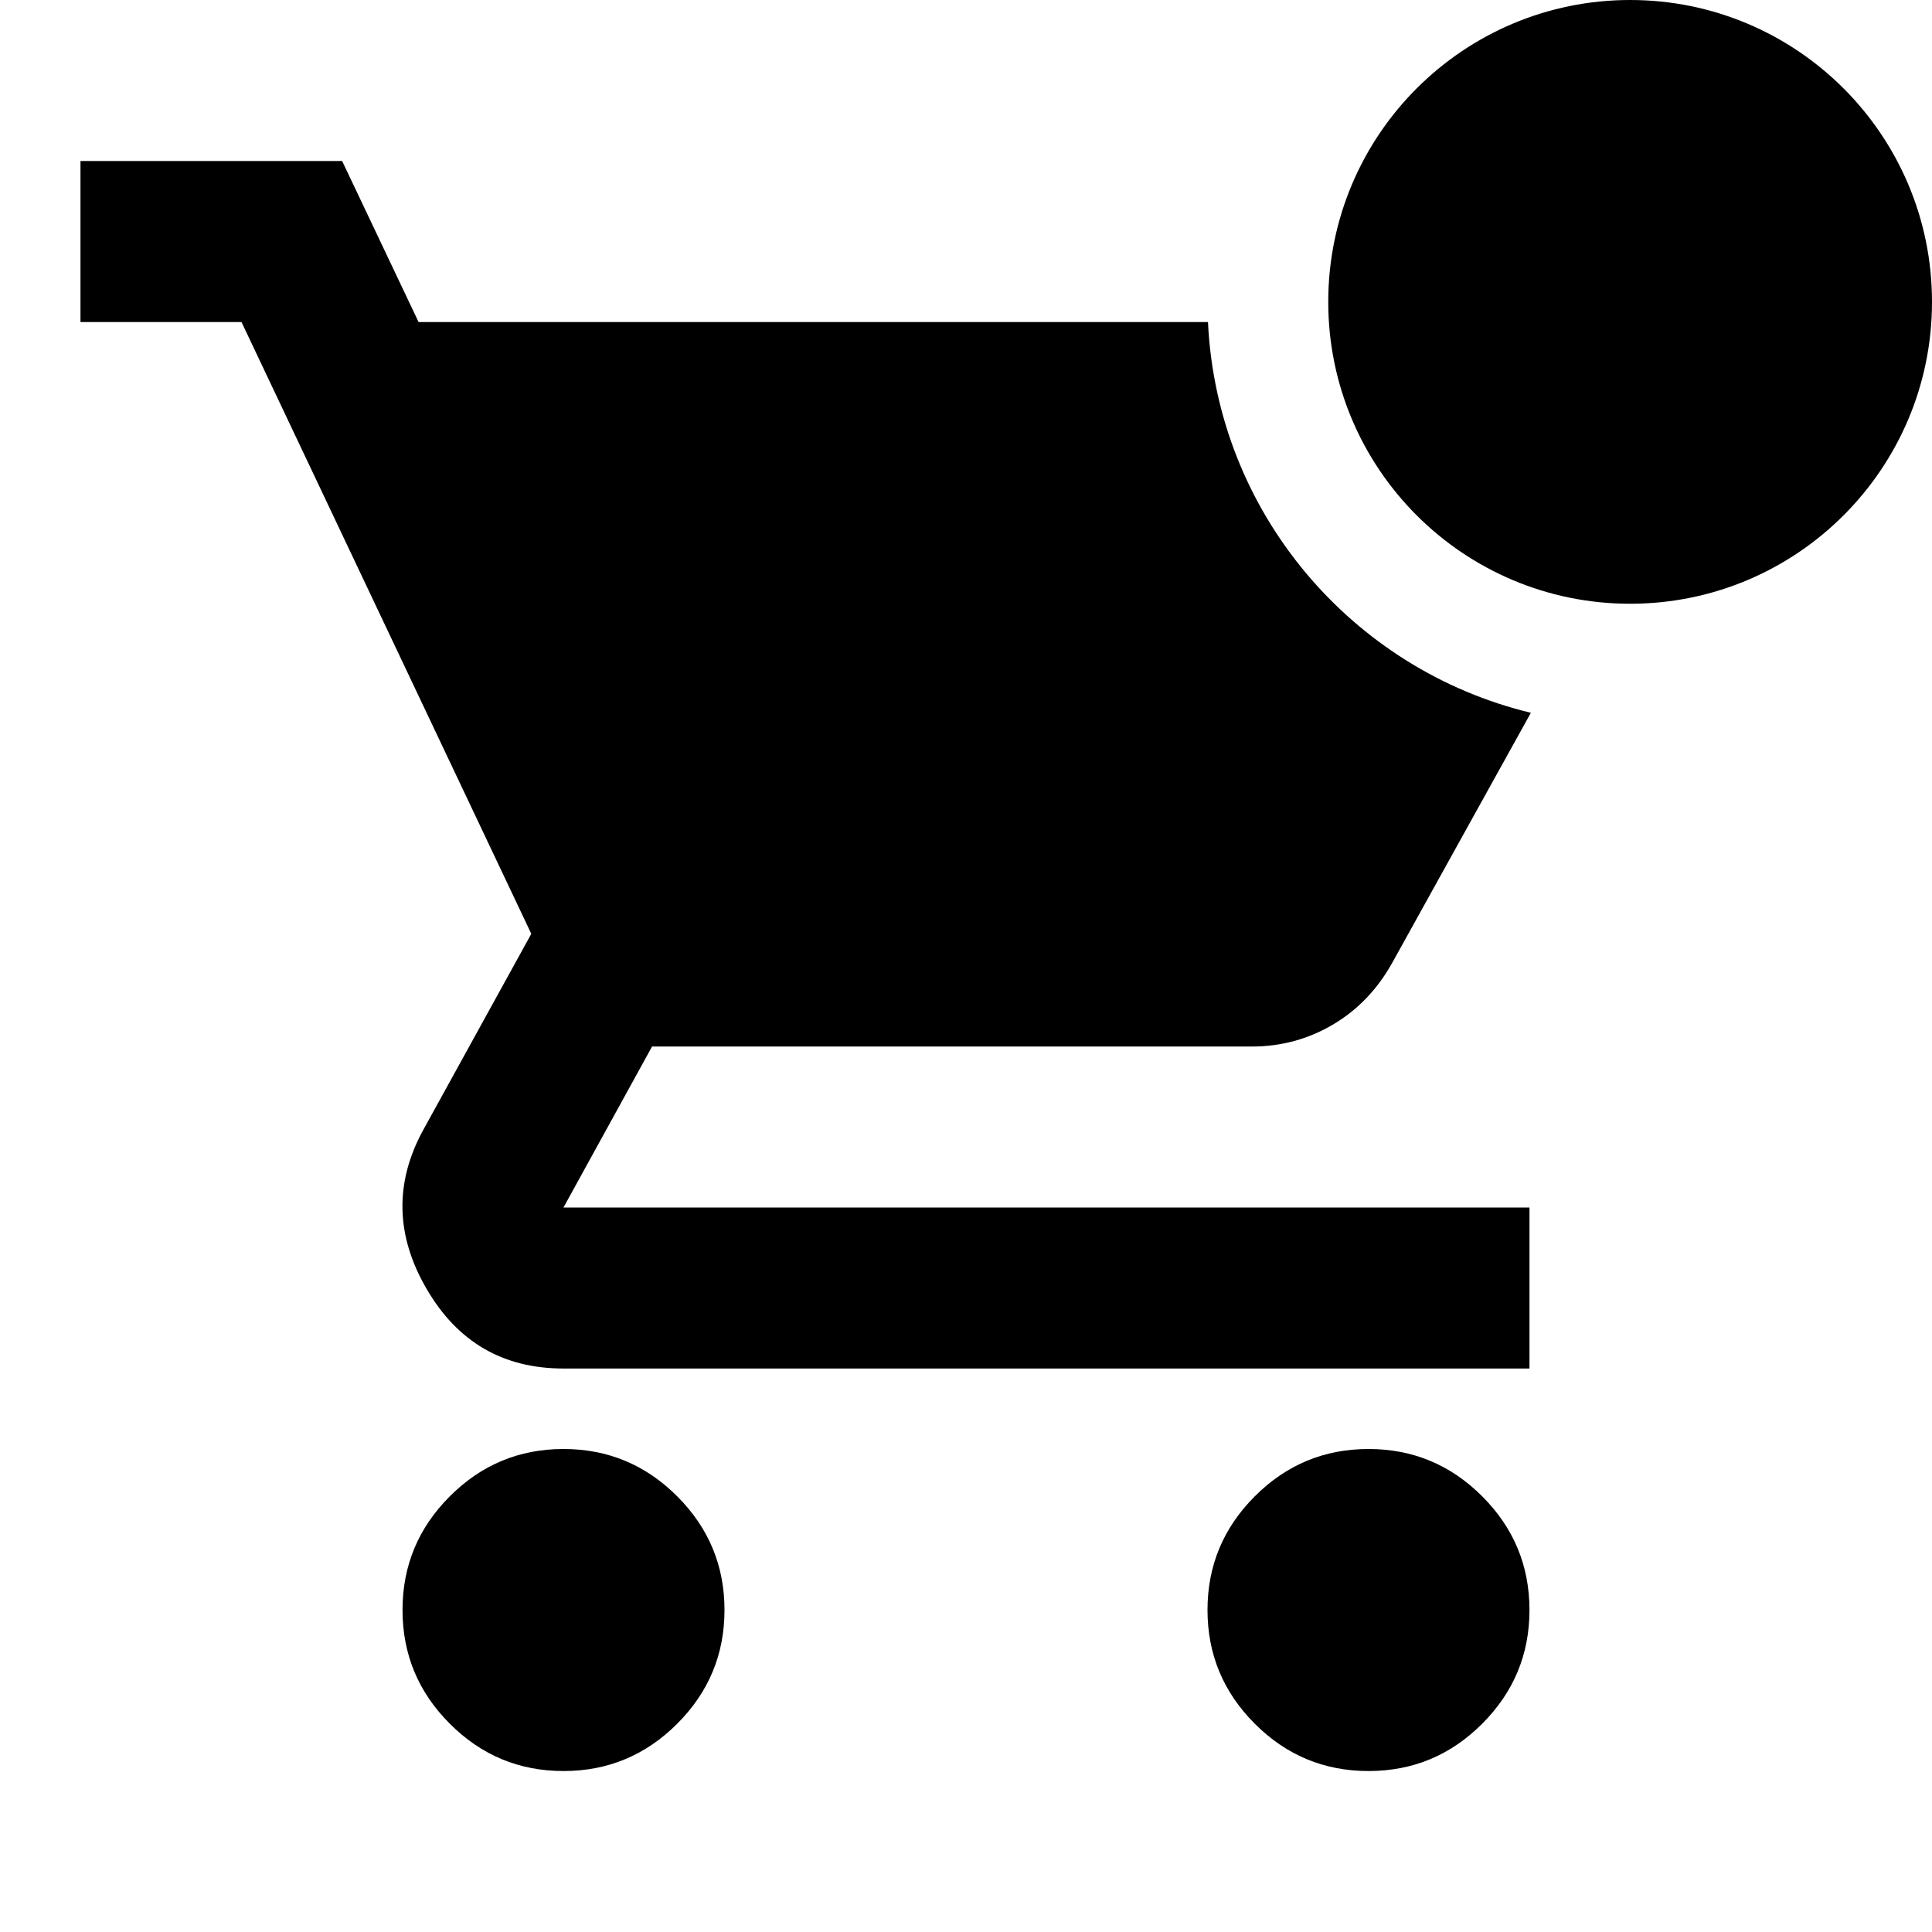
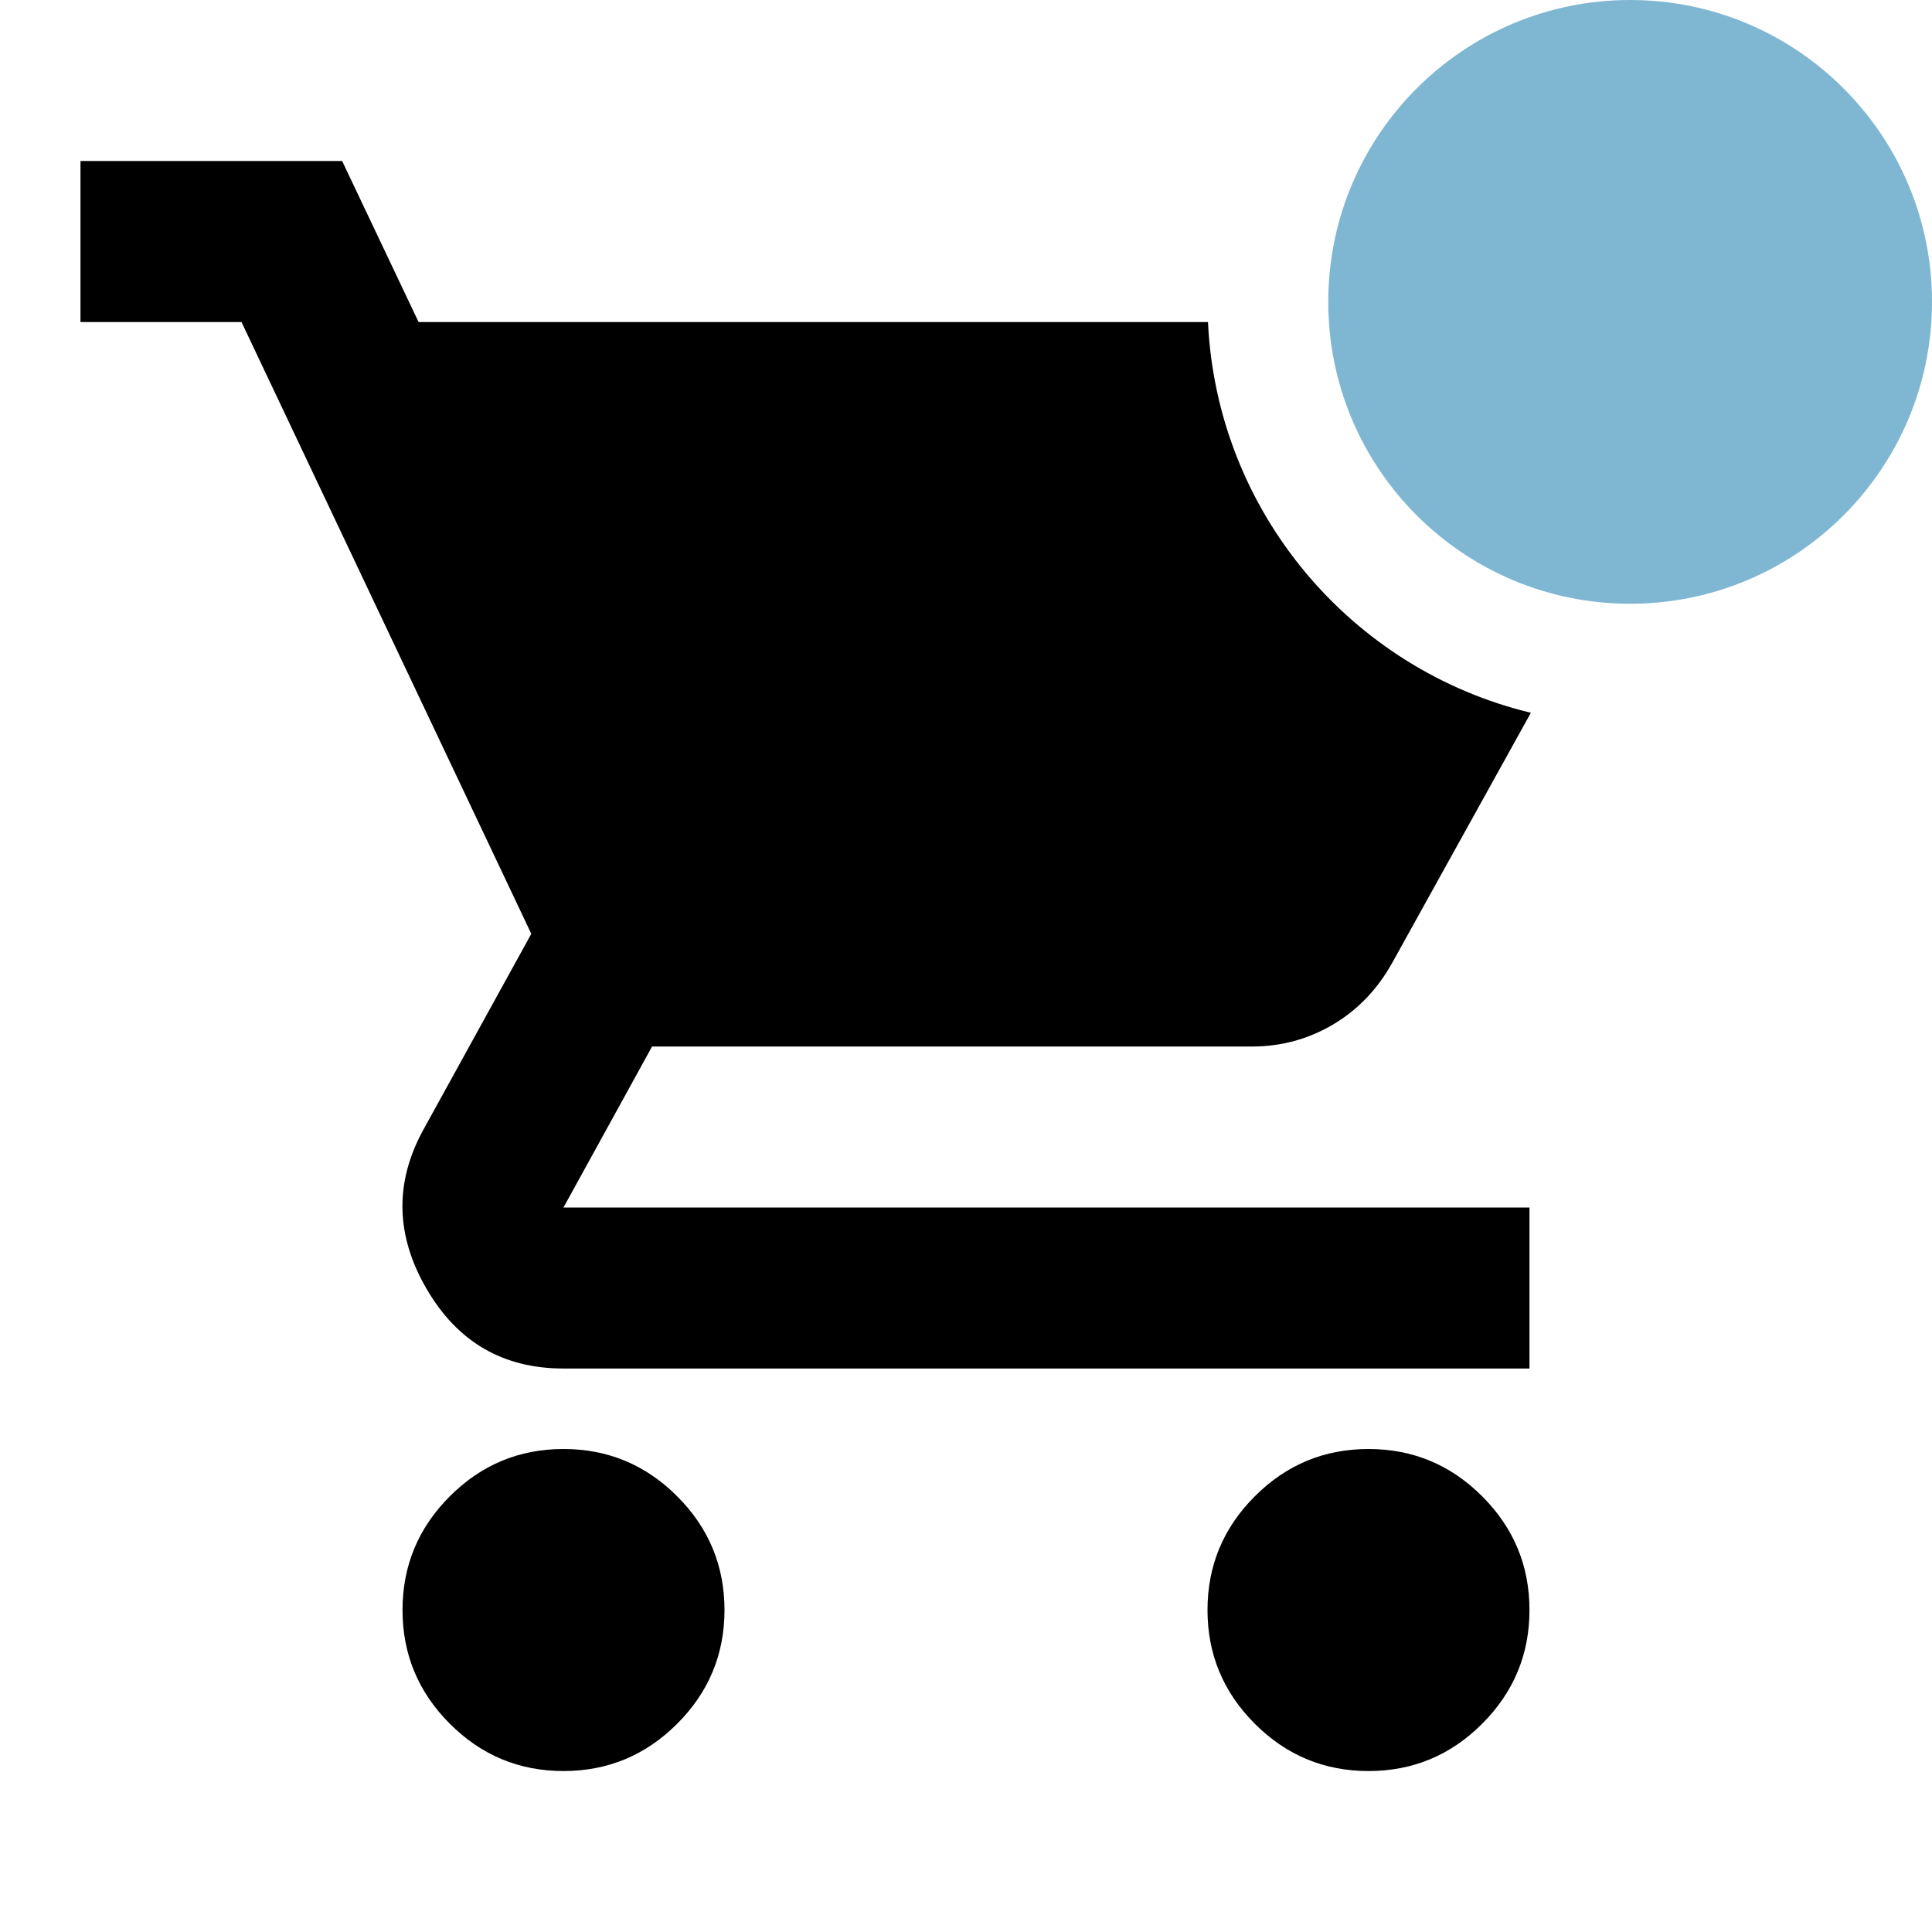
<svg xmlns="http://www.w3.org/2000/svg" viewBox="0 0 32 32" fill="none">
  <path fill-rule="evenodd" clip-rule="evenodd" d="M25.356 11.806C22.387 11.091 20.156 8.485 20.008 5.334H6.933L5.667 2.667H1.333V5.334H4L8.8 15.467L7 18.734C6.533 19.6 6.555 20.473 7.067 21.35C7.578 22.228 8.333 22.667 9.333 22.667H25.333V20H9.333L10.8 17.334H20.733C21.222 17.334 21.672 17.211 22.083 16.967C22.494 16.723 22.822 16.378 23.067 15.934L25.356 11.806ZM7.45 28.55C7.972 29.073 8.6 29.334 9.333 29.334C10.067 29.334 10.694 29.073 11.217 28.55C11.739 28.028 12 27.4 12 26.667C12 25.934 11.739 25.306 11.217 24.784C10.694 24.261 10.067 24 9.333 24C8.6 24 7.972 24.261 7.45 24.784C6.928 25.306 6.667 25.934 6.667 26.667C6.667 27.4 6.928 28.028 7.45 28.55ZM20.783 28.55C21.305 29.073 21.933 29.334 22.667 29.334C23.4 29.334 24.028 29.073 24.55 28.55C25.072 28.028 25.333 27.4 25.333 26.667C25.333 25.934 25.072 25.306 24.55 24.784C24.028 24.261 23.4 24 22.667 24C21.933 24 21.305 24.261 20.783 24.784C20.261 25.306 20 25.934 20 26.667C20 27.4 20.261 28.028 20.783 28.55Z" fill="currentColor" />
-   <circle cx="27" cy="5" r="5" fill="currentColor" />
+   <circle cx="27" cy="5" r="5" fill="#7FB7D3" />
</svg>
